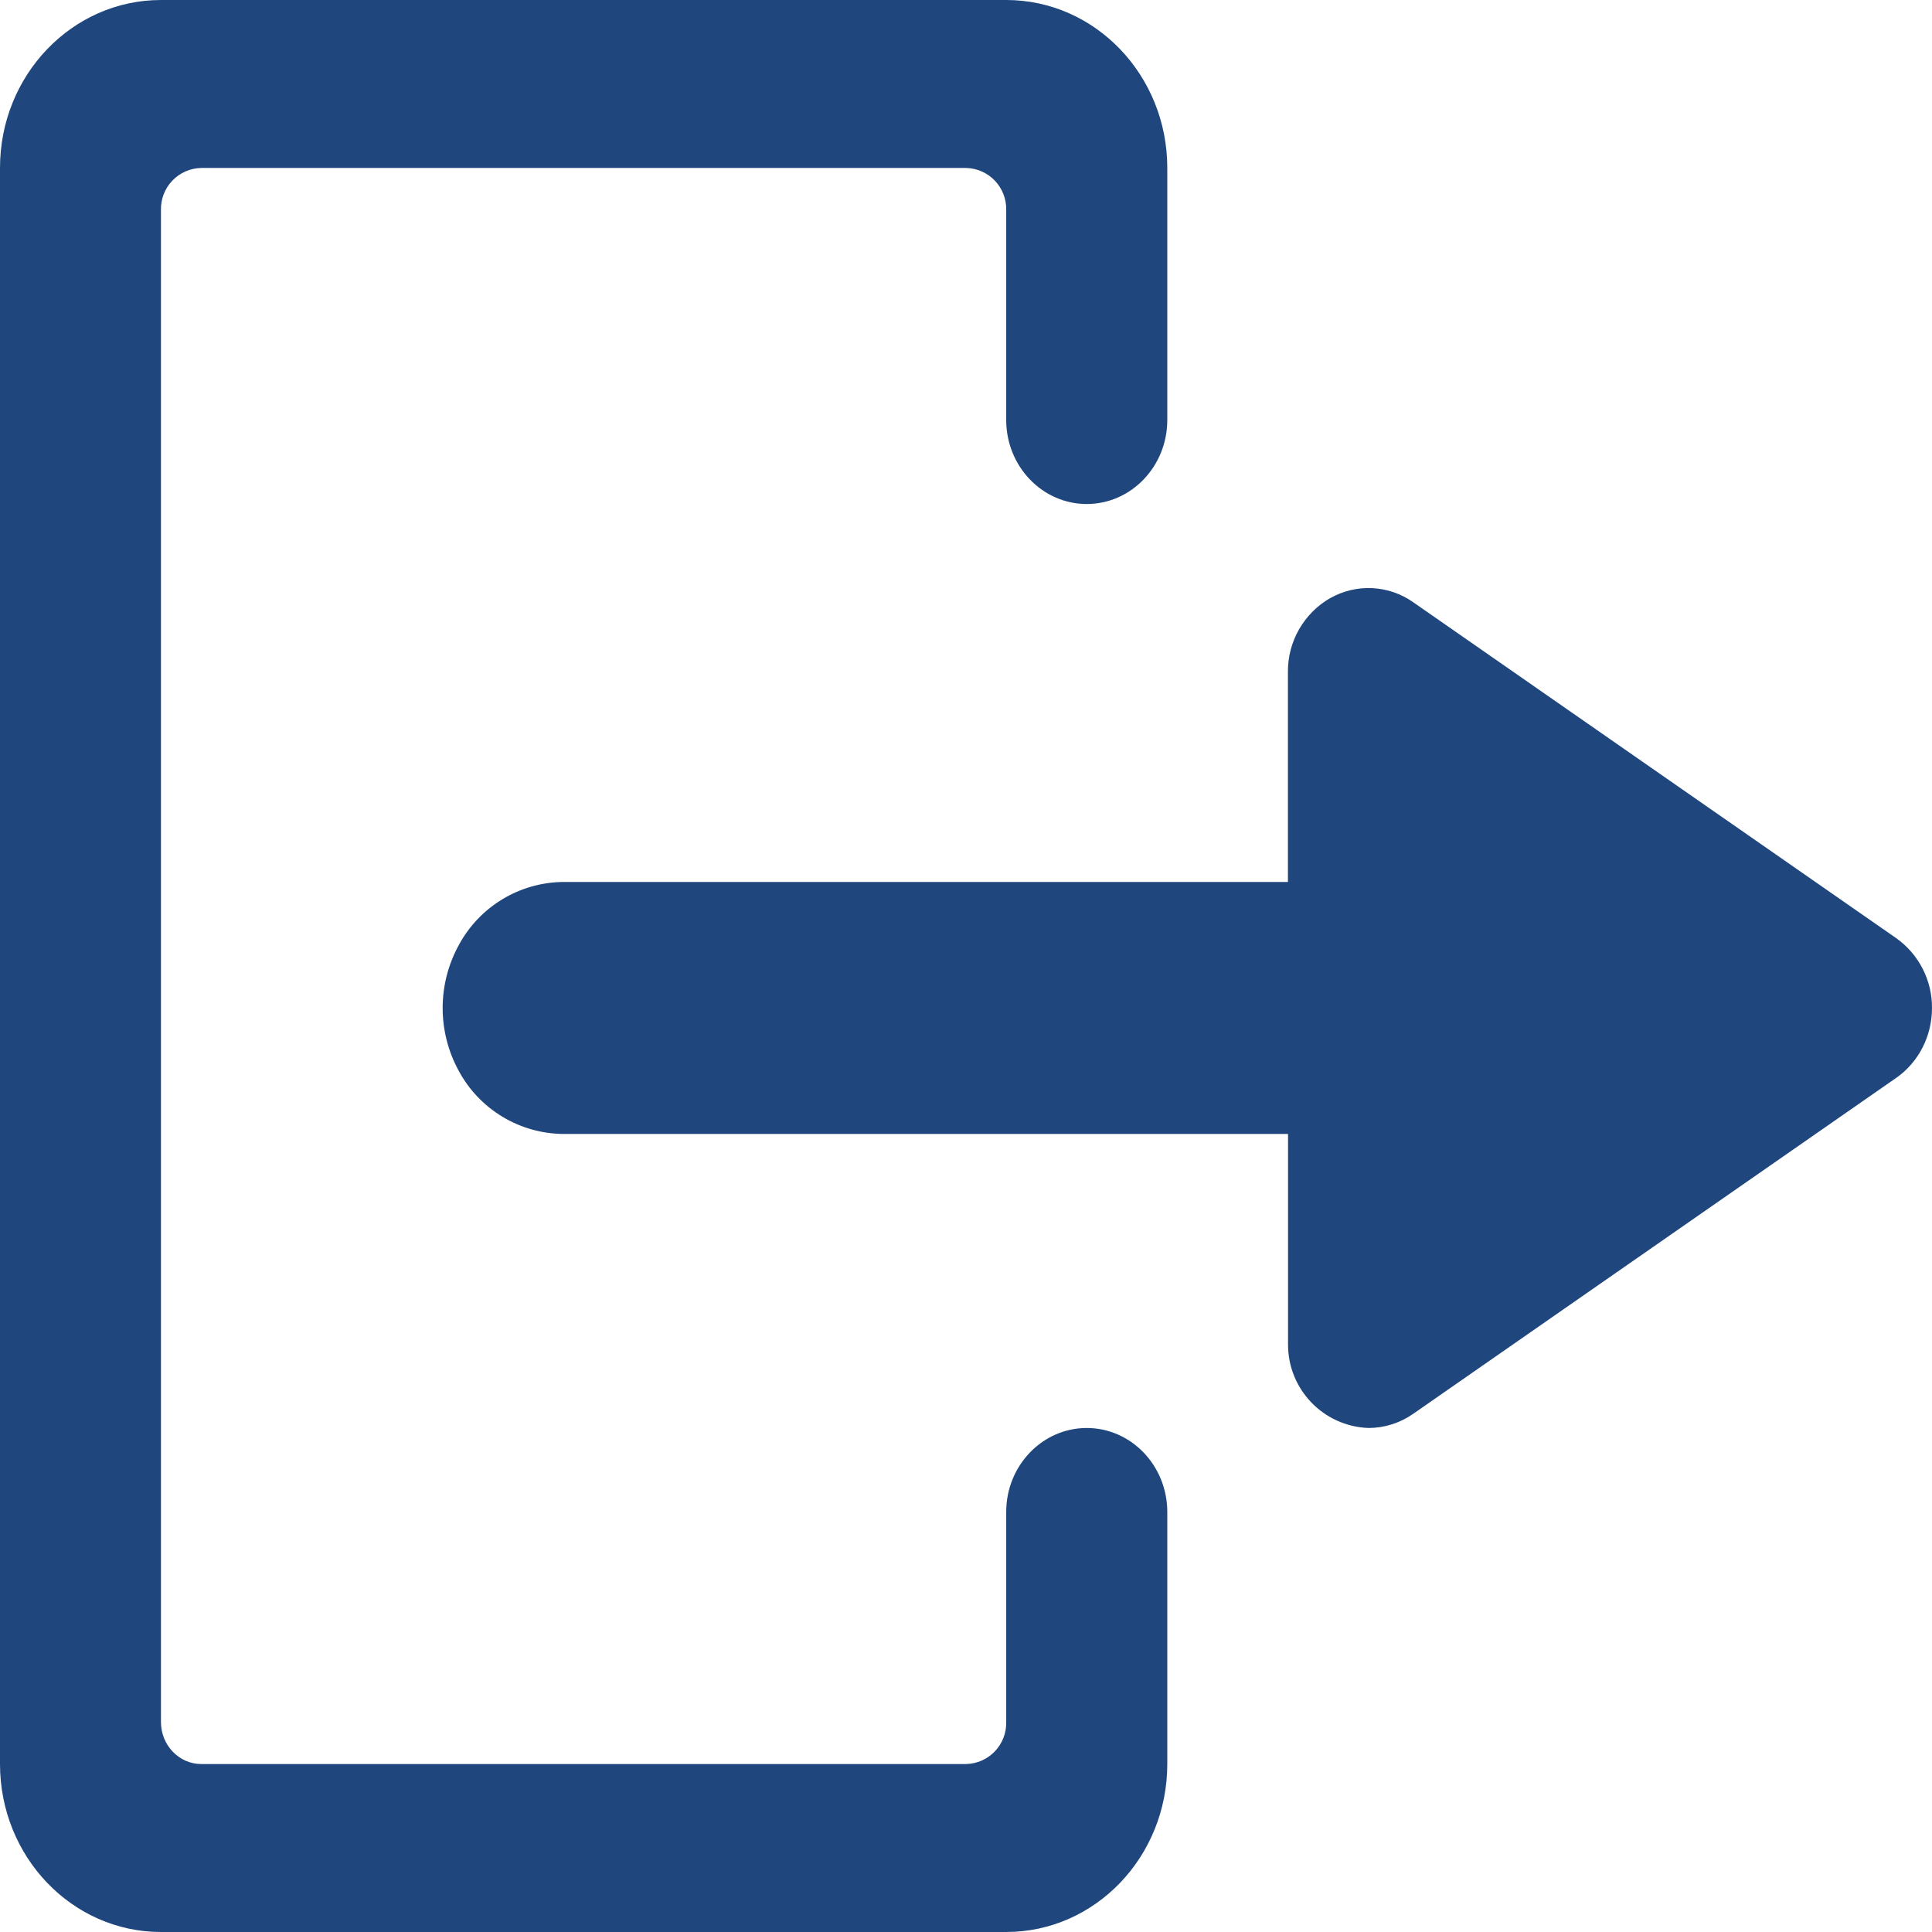
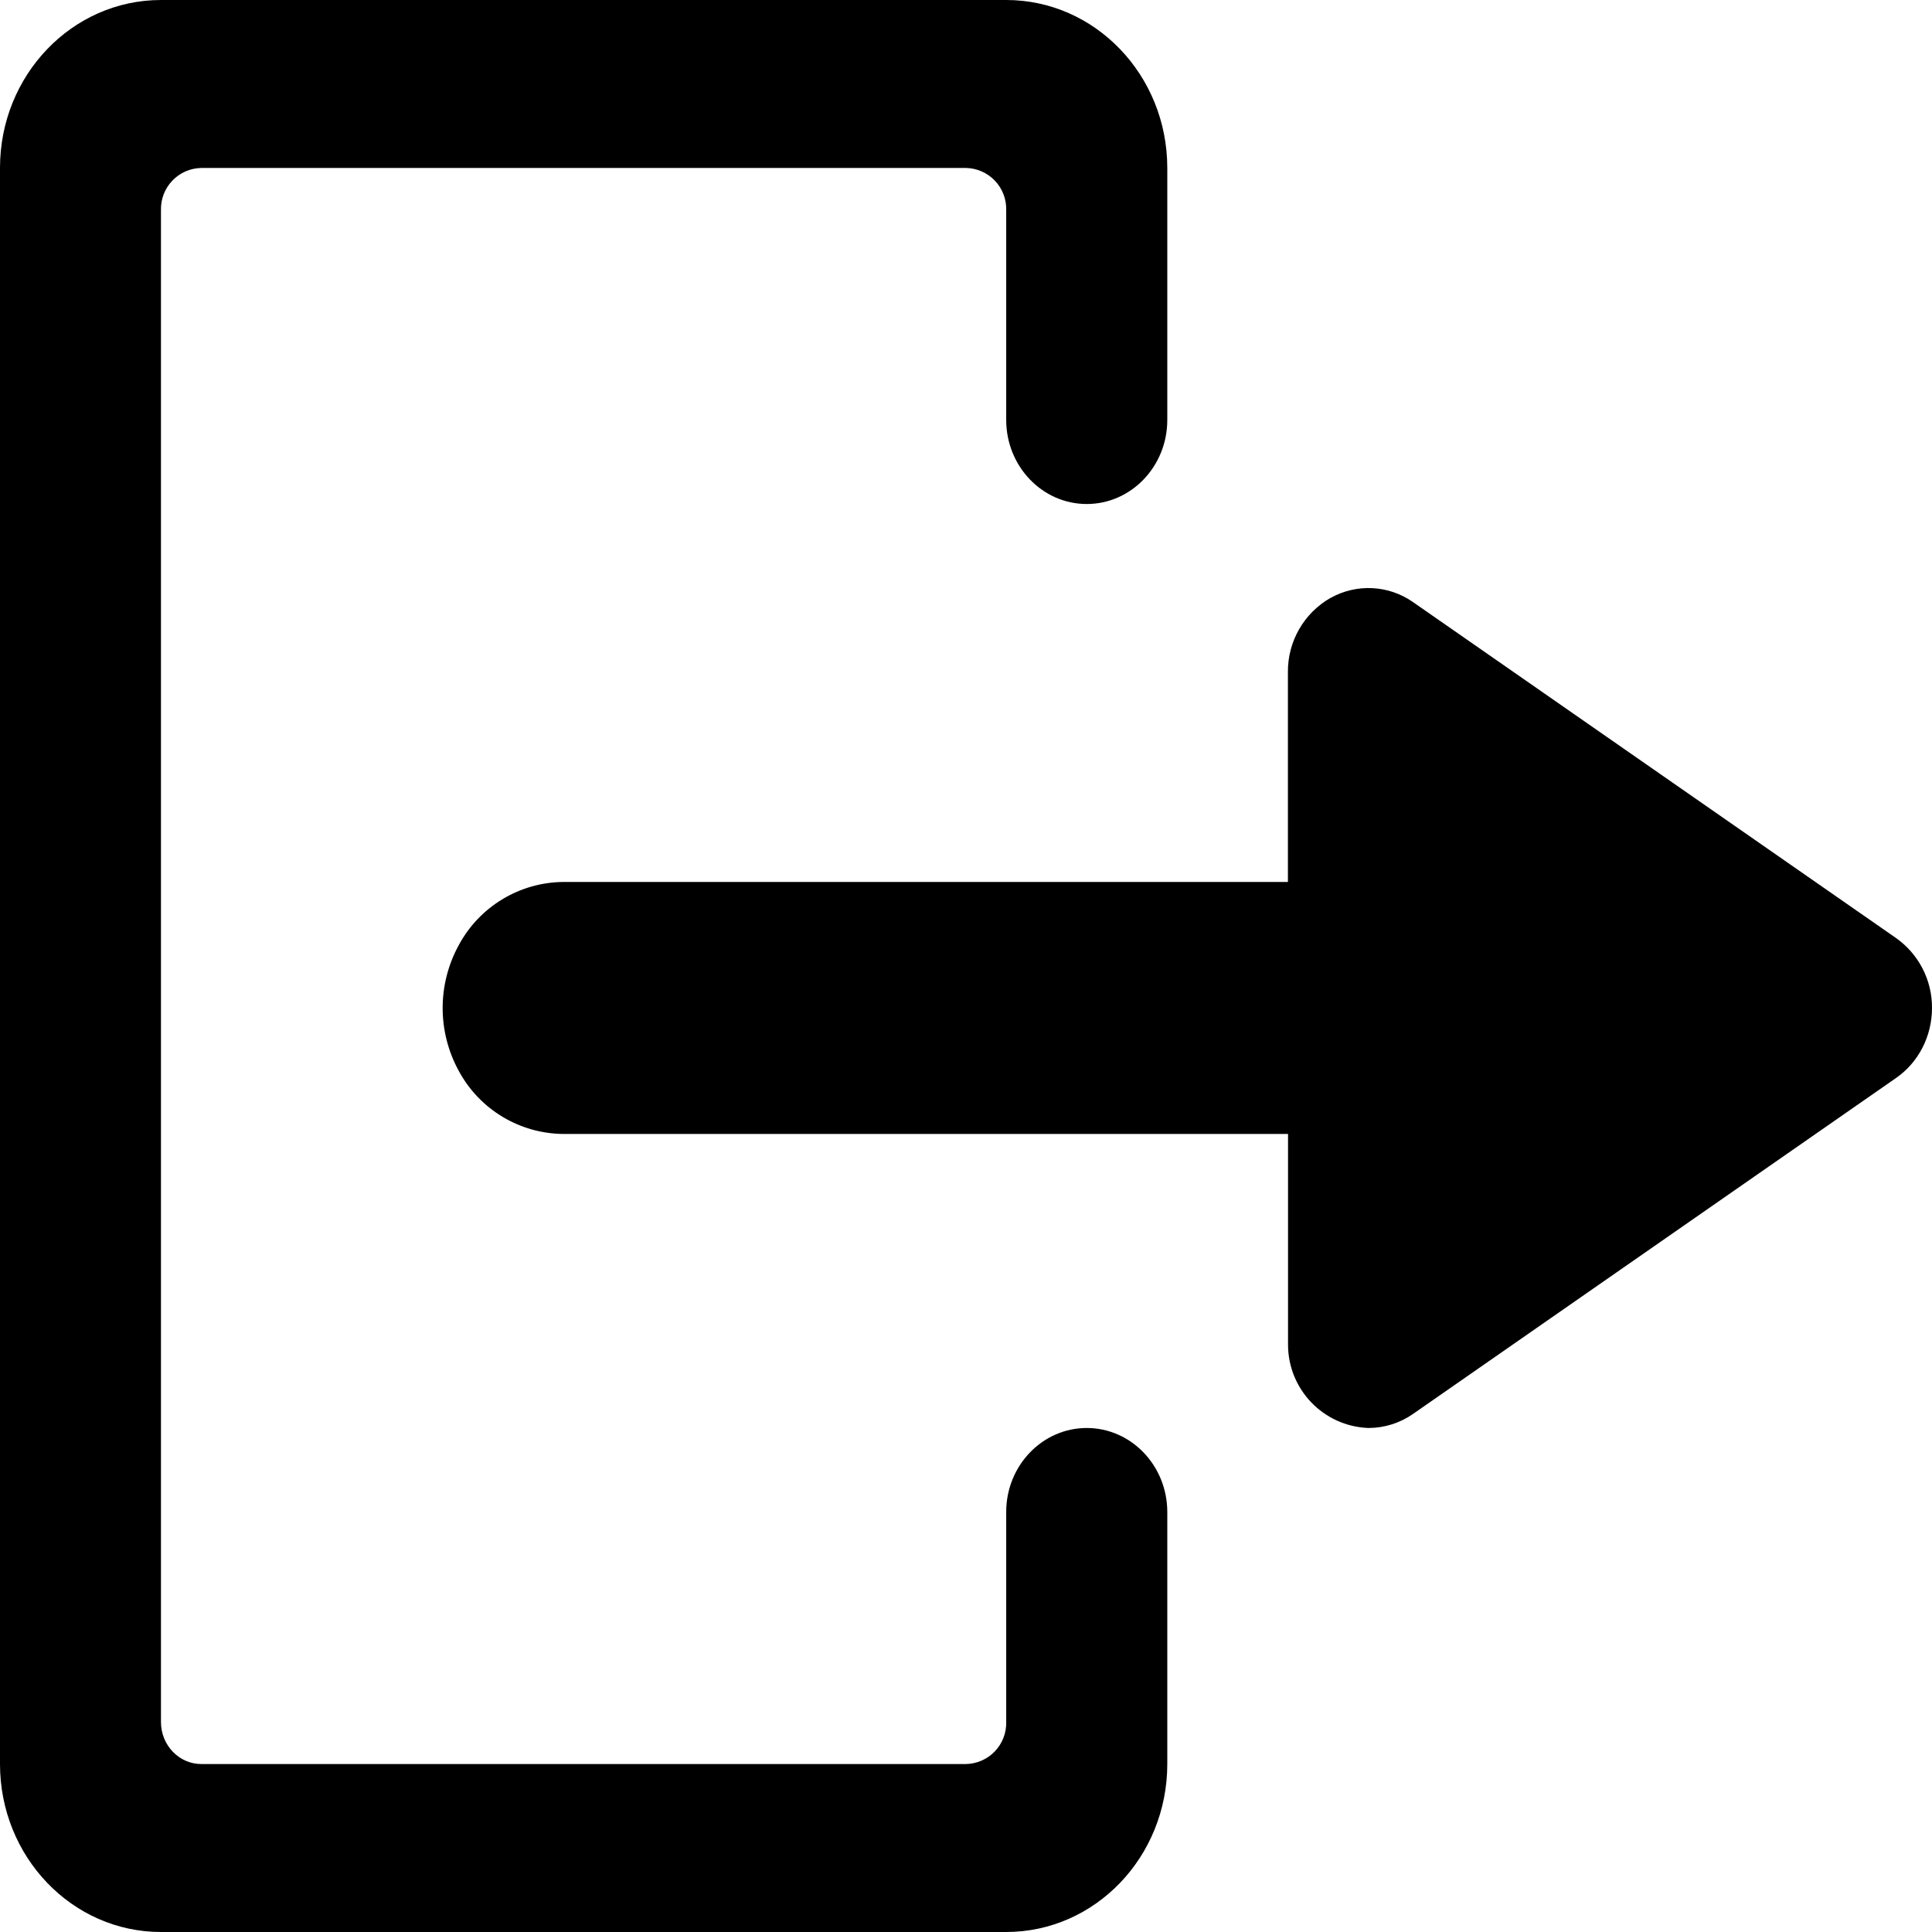
<svg xmlns="http://www.w3.org/2000/svg" viewBox="0 0 16 16">
-   <path d="M8.333 0c.737 0 1.334.623 1.334 1.391v2.087c0 .384-.299.696-.667.696-.368 0-.667-.312-.667-.696V1.74A.34.34 0 0 0 8 1.391H1.667a.34.34 0 0 0-.334.348v12.522c0 .192.15.348.334.348H8a.34.34 0 0 0 .333-.348v-1.74c0-.383.299-.695.667-.695.368 0 .667.312.667.696v2.087c0 .768-.597 1.391-1.334 1.391h-7C.597 16 0 15.377 0 14.609V1.39C0 .623.597 0 1.333 0zm2.686 4.952a.643.643 0 0 1 .684.035l4 2.782a.704.704 0 0 1 .297.579c0 .232-.111.45-.297.579l-4 2.782a.647.647 0 0 1-.37.117.691.691 0 0 1-.666-.696V9.391h-6A.993.993 0 0 1 3.8 8.87a1.083 1.083 0 0 1 0-1.044.993.993 0 0 1 .866-.522h6V5.565a.7.7 0 0 1 .352-.613z" fill="#1F477D" fill-rule="evenodd" />
+   <path d="M8.333 0c.737 0 1.334.623 1.334 1.391v2.087c0 .384-.299.696-.667.696-.368 0-.667-.312-.667-.696V1.74A.34.34 0 0 0 8 1.391H1.667a.34.34 0 0 0-.334.348v12.522c0 .192.15.348.334.348H8a.34.34 0 0 0 .333-.348v-1.74c0-.383.299-.695.667-.695.368 0 .667.312.667.696v2.087c0 .768-.597 1.391-1.334 1.391h-7C.597 16 0 15.377 0 14.609V1.39C0 .623.597 0 1.333 0zm2.686 4.952a.643.643 0 0 1 .684.035l4 2.782a.704.704 0 0 1 .297.579c0 .232-.111.45-.297.579l-4 2.782a.647.647 0 0 1-.37.117.691.691 0 0 1-.666-.696V9.391h-6A.993.993 0 0 1 3.8 8.87a1.083 1.083 0 0 1 0-1.044.993.993 0 0 1 .866-.522h6V5.565a.7.7 0 0 1 .352-.613z" fill-rule="evenodd" />
</svg>
